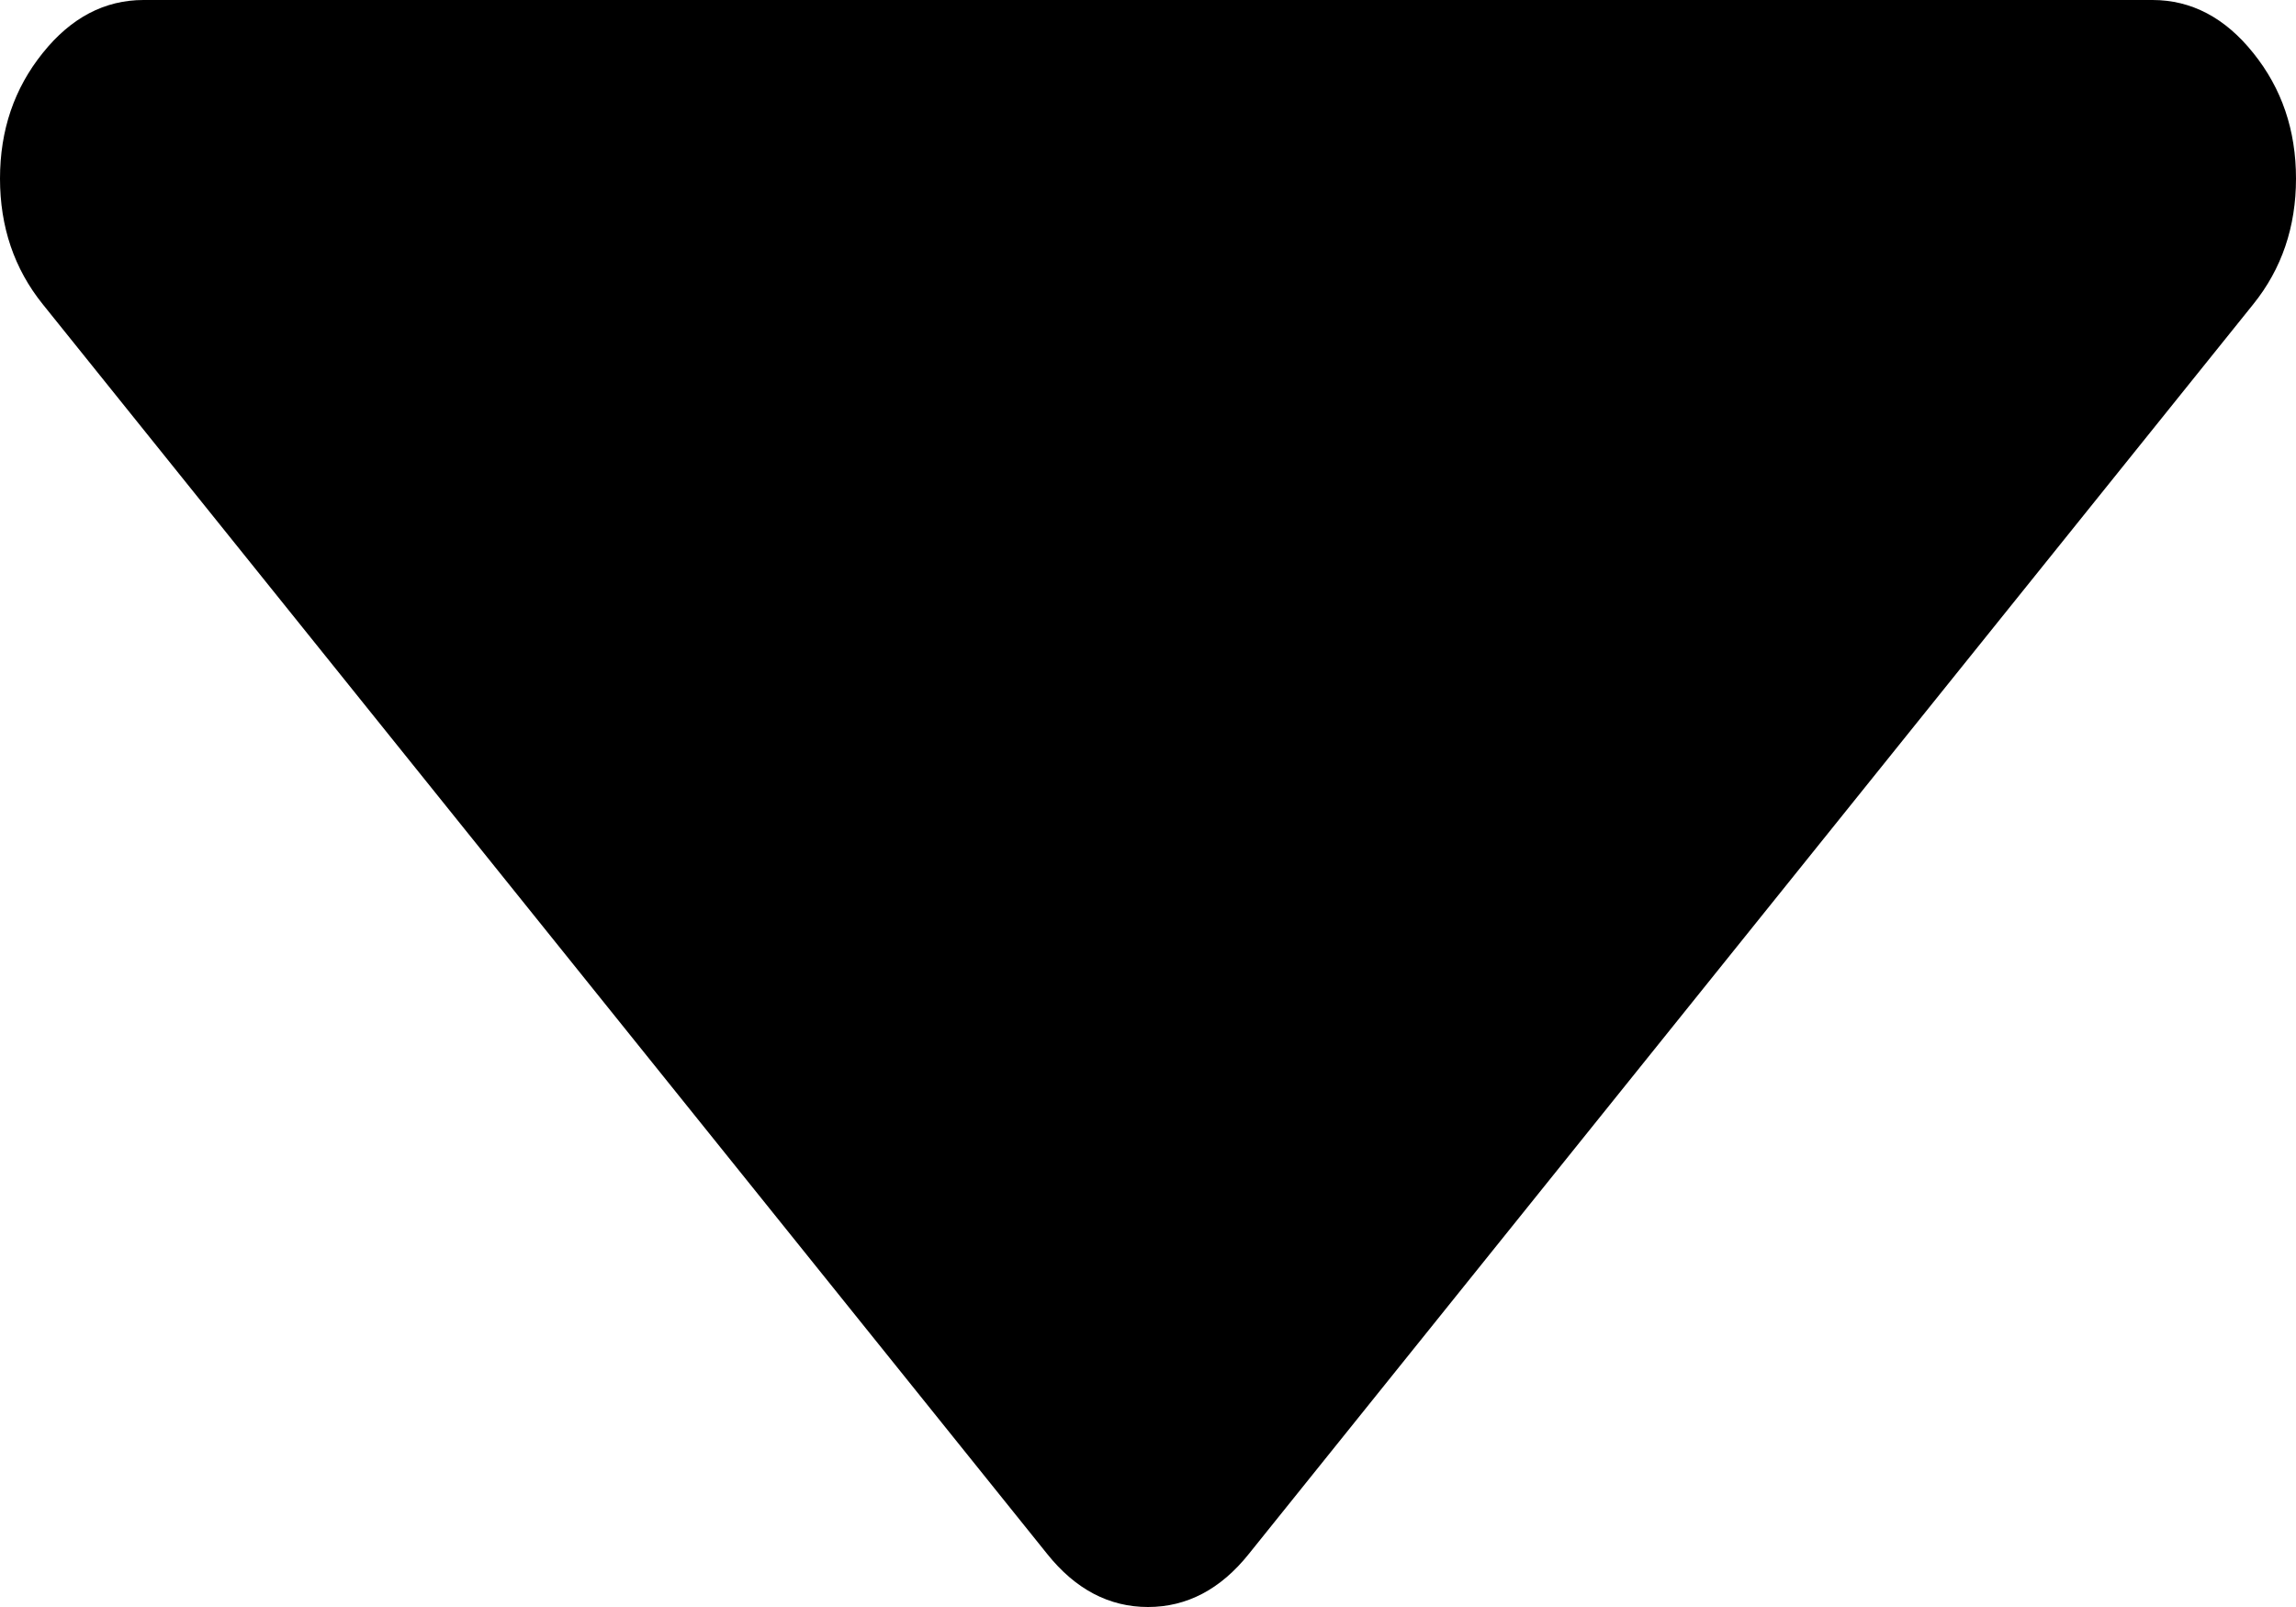
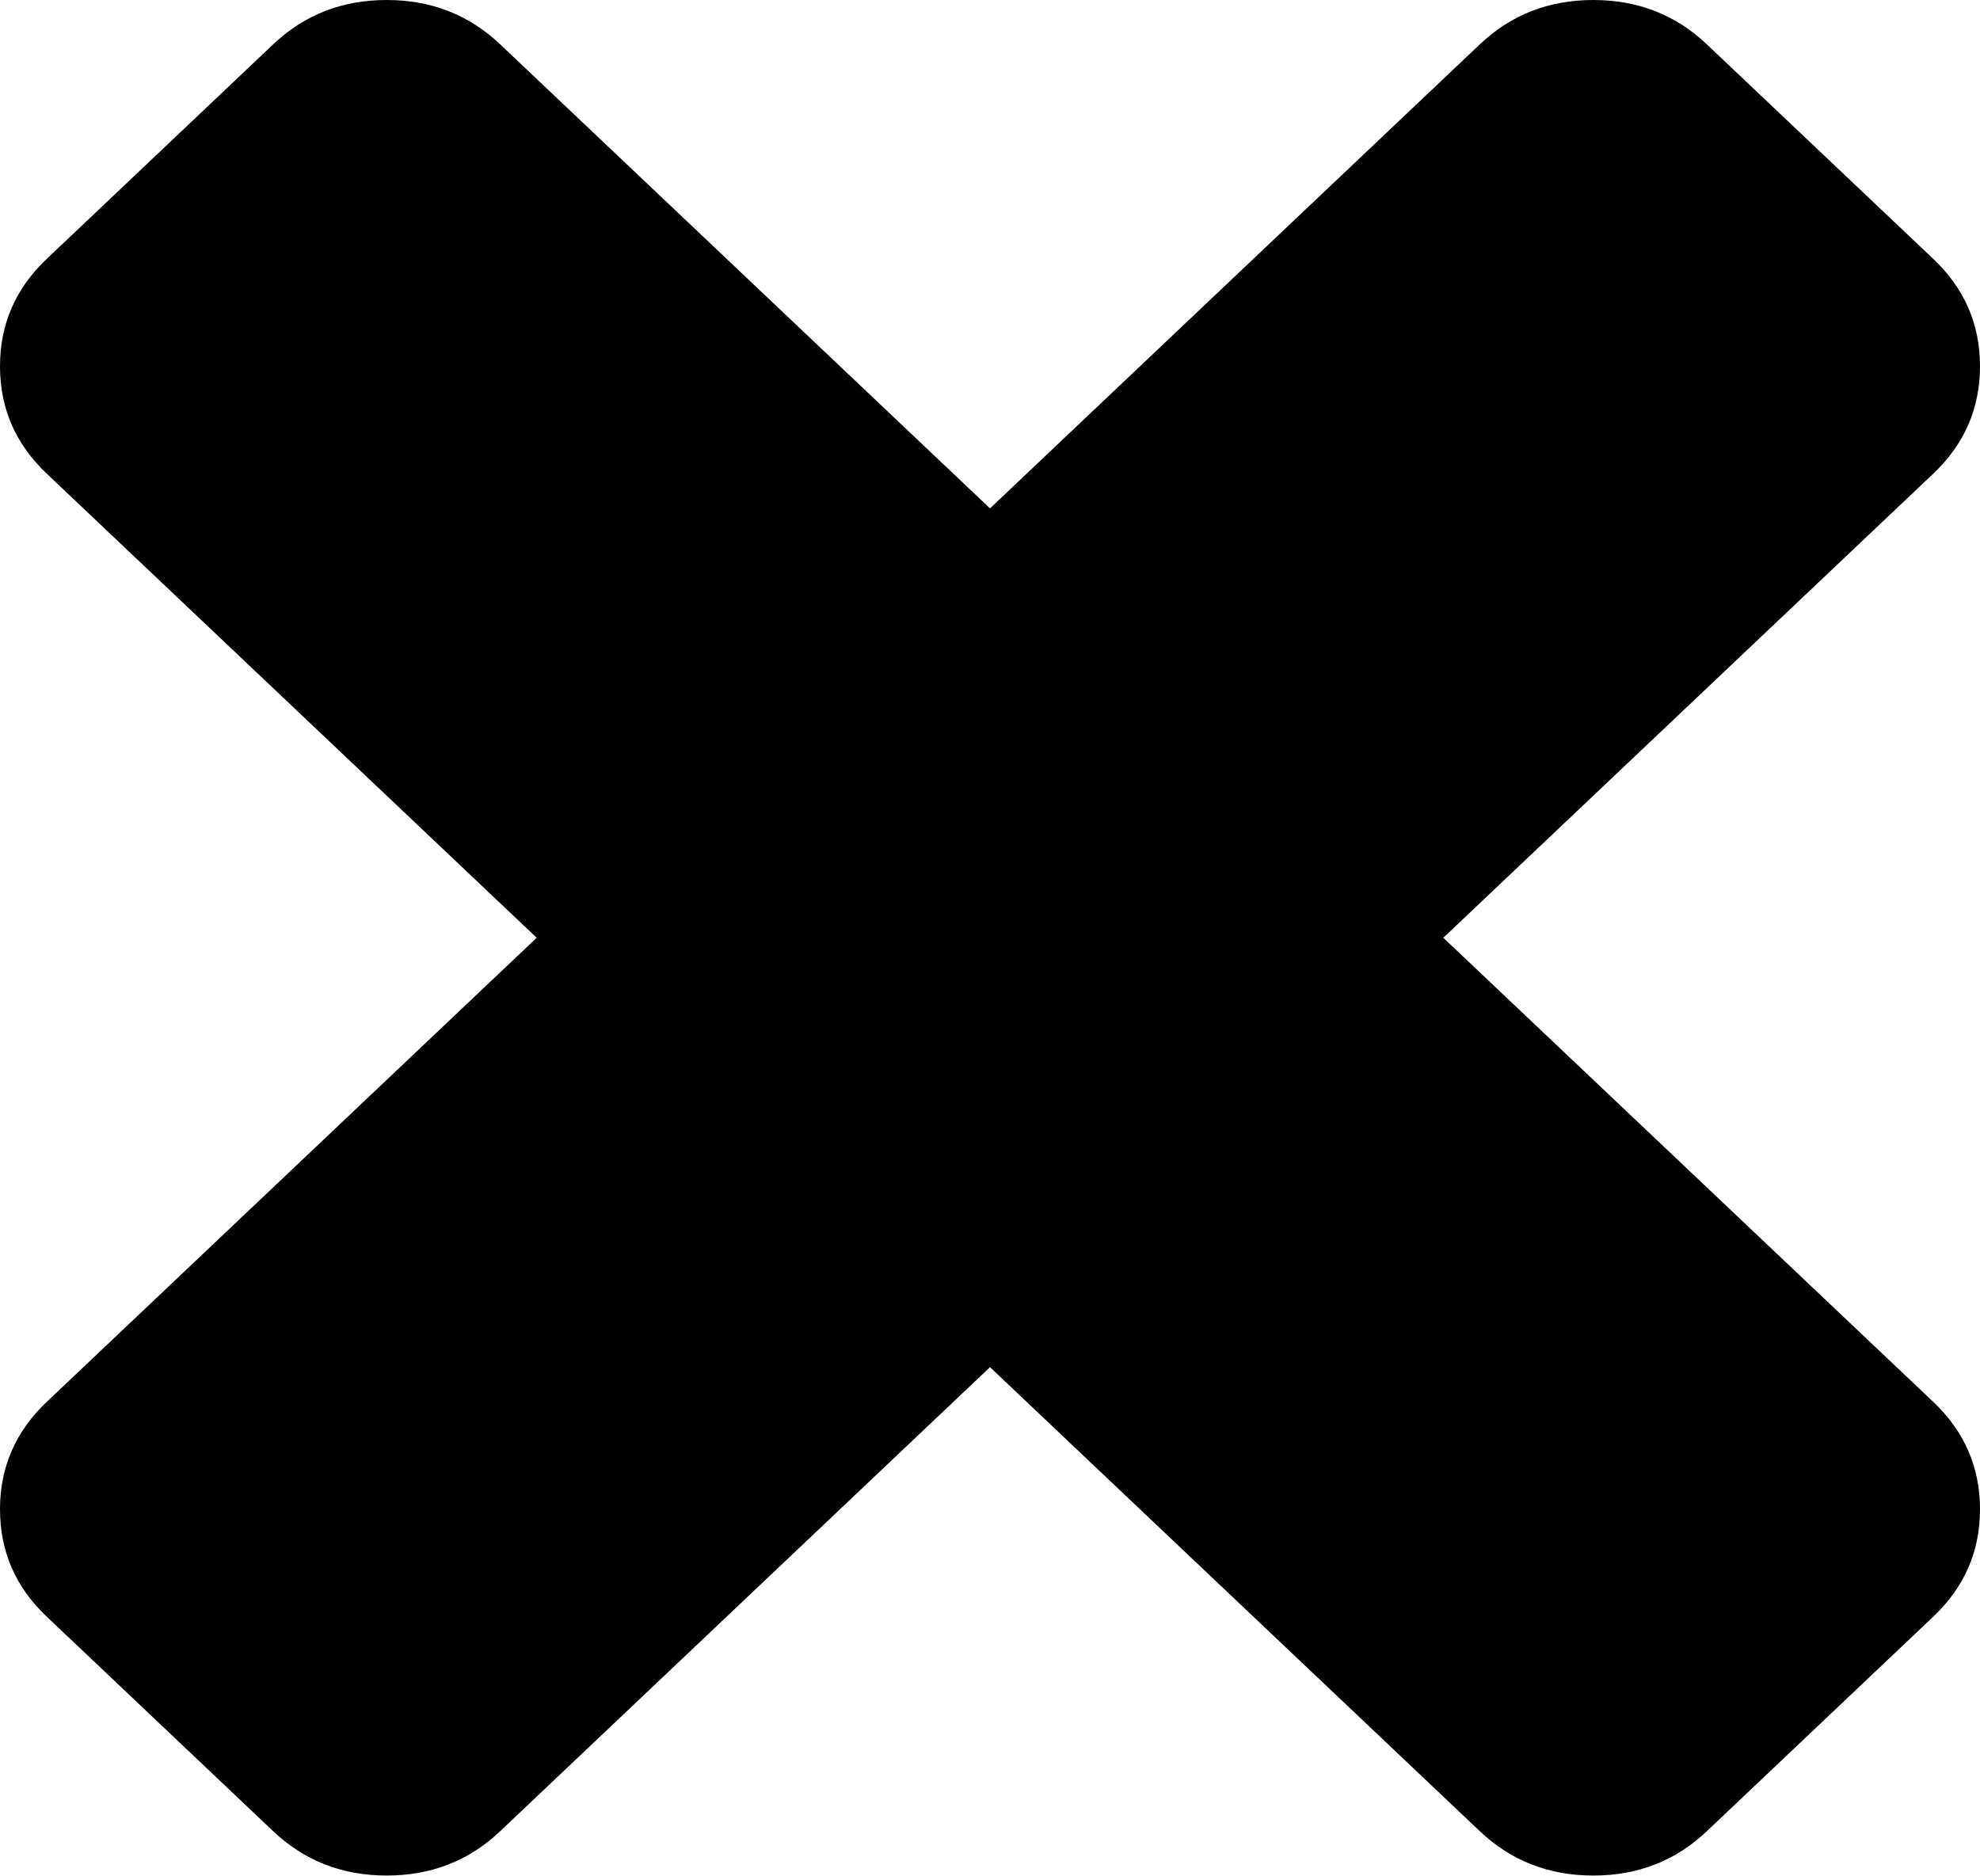
- <svg xmlns="http://www.w3.org/2000/svg" version="1.1" width="10px" height="7px">
-   <g transform="matrix(1 0 0 1 -67 -243 )">
-     <path d="M 9.814 0.231  C 9.938 0.385  10 0.567  10 0.778  C 10 0.988  9.938 1.171  9.814 1.325  L 5.439 6.769  C 5.316 6.923  5.169 7  5 7  C 4.831 7  4.684 6.923  4.561 6.769  L 0.186 1.325  C 0.062 1.171  0 0.988  0 0.778  C 0 0.567  0.062 0.385  0.186 0.231  C 0.309 0.077  0.456 0  0.625 0  L 9.375 0  C 9.544 0  9.691 0.077  9.814 0.231  Z " fill-rule="nonzero" fill="#000000" stroke="none" transform="matrix(1 0 0 1 67 243 )" />
+ <svg xmlns="http://www.w3.org/2000/svg" version="1.1" width="38px" height="36px">
+   <g transform="matrix(1 0 0 1 -1010 -331 )">
+     <path d="M 37.104 26.909  C 37.701 27.475  38 28.162  38 28.97  C 38 29.778  37.701 30.465  37.104 31.03  L 32.754 35.152  C 32.157 35.717  31.432 36  30.579 36  C 29.726 36  29.001 35.717  28.404 35.152  L 19 26.242  L 9.596 35.152  C 8.999 35.717  8.274 36  7.421 36  C 6.568 36  5.843 35.717  5.246 35.152  L 0.896 31.03  C 0.299 30.465  0 29.778  0 28.97  C 0 28.162  0.299 27.475  0.896 26.909  L 10.3 18  L 0.896 9.091  C 0.299 8.525  0 7.838  0 7.03  C 0 6.222  0.299 5.535  0.896 4.97  L 5.246 0.848  C 5.843 0.283  6.568 0  7.421 0  C 8.274 0  8.999 0.283  9.596 0.848  L 19 9.758  L 28.404 0.848  C 29.001 0.283  29.726 0  30.579 0  C 31.432 0  32.157 0.283  32.754 0.848  L 37.104 4.97  C 37.701 5.535  38 6.222  38 7.03  C 38 7.838  37.701 8.525  37.104 9.091  L 27.7 18  L 37.104 26.909  Z " fill-rule="nonzero" fill="#000000" stroke="none" transform="matrix(1 0 0 1 1010 331 )" />
  </g>
</svg>
